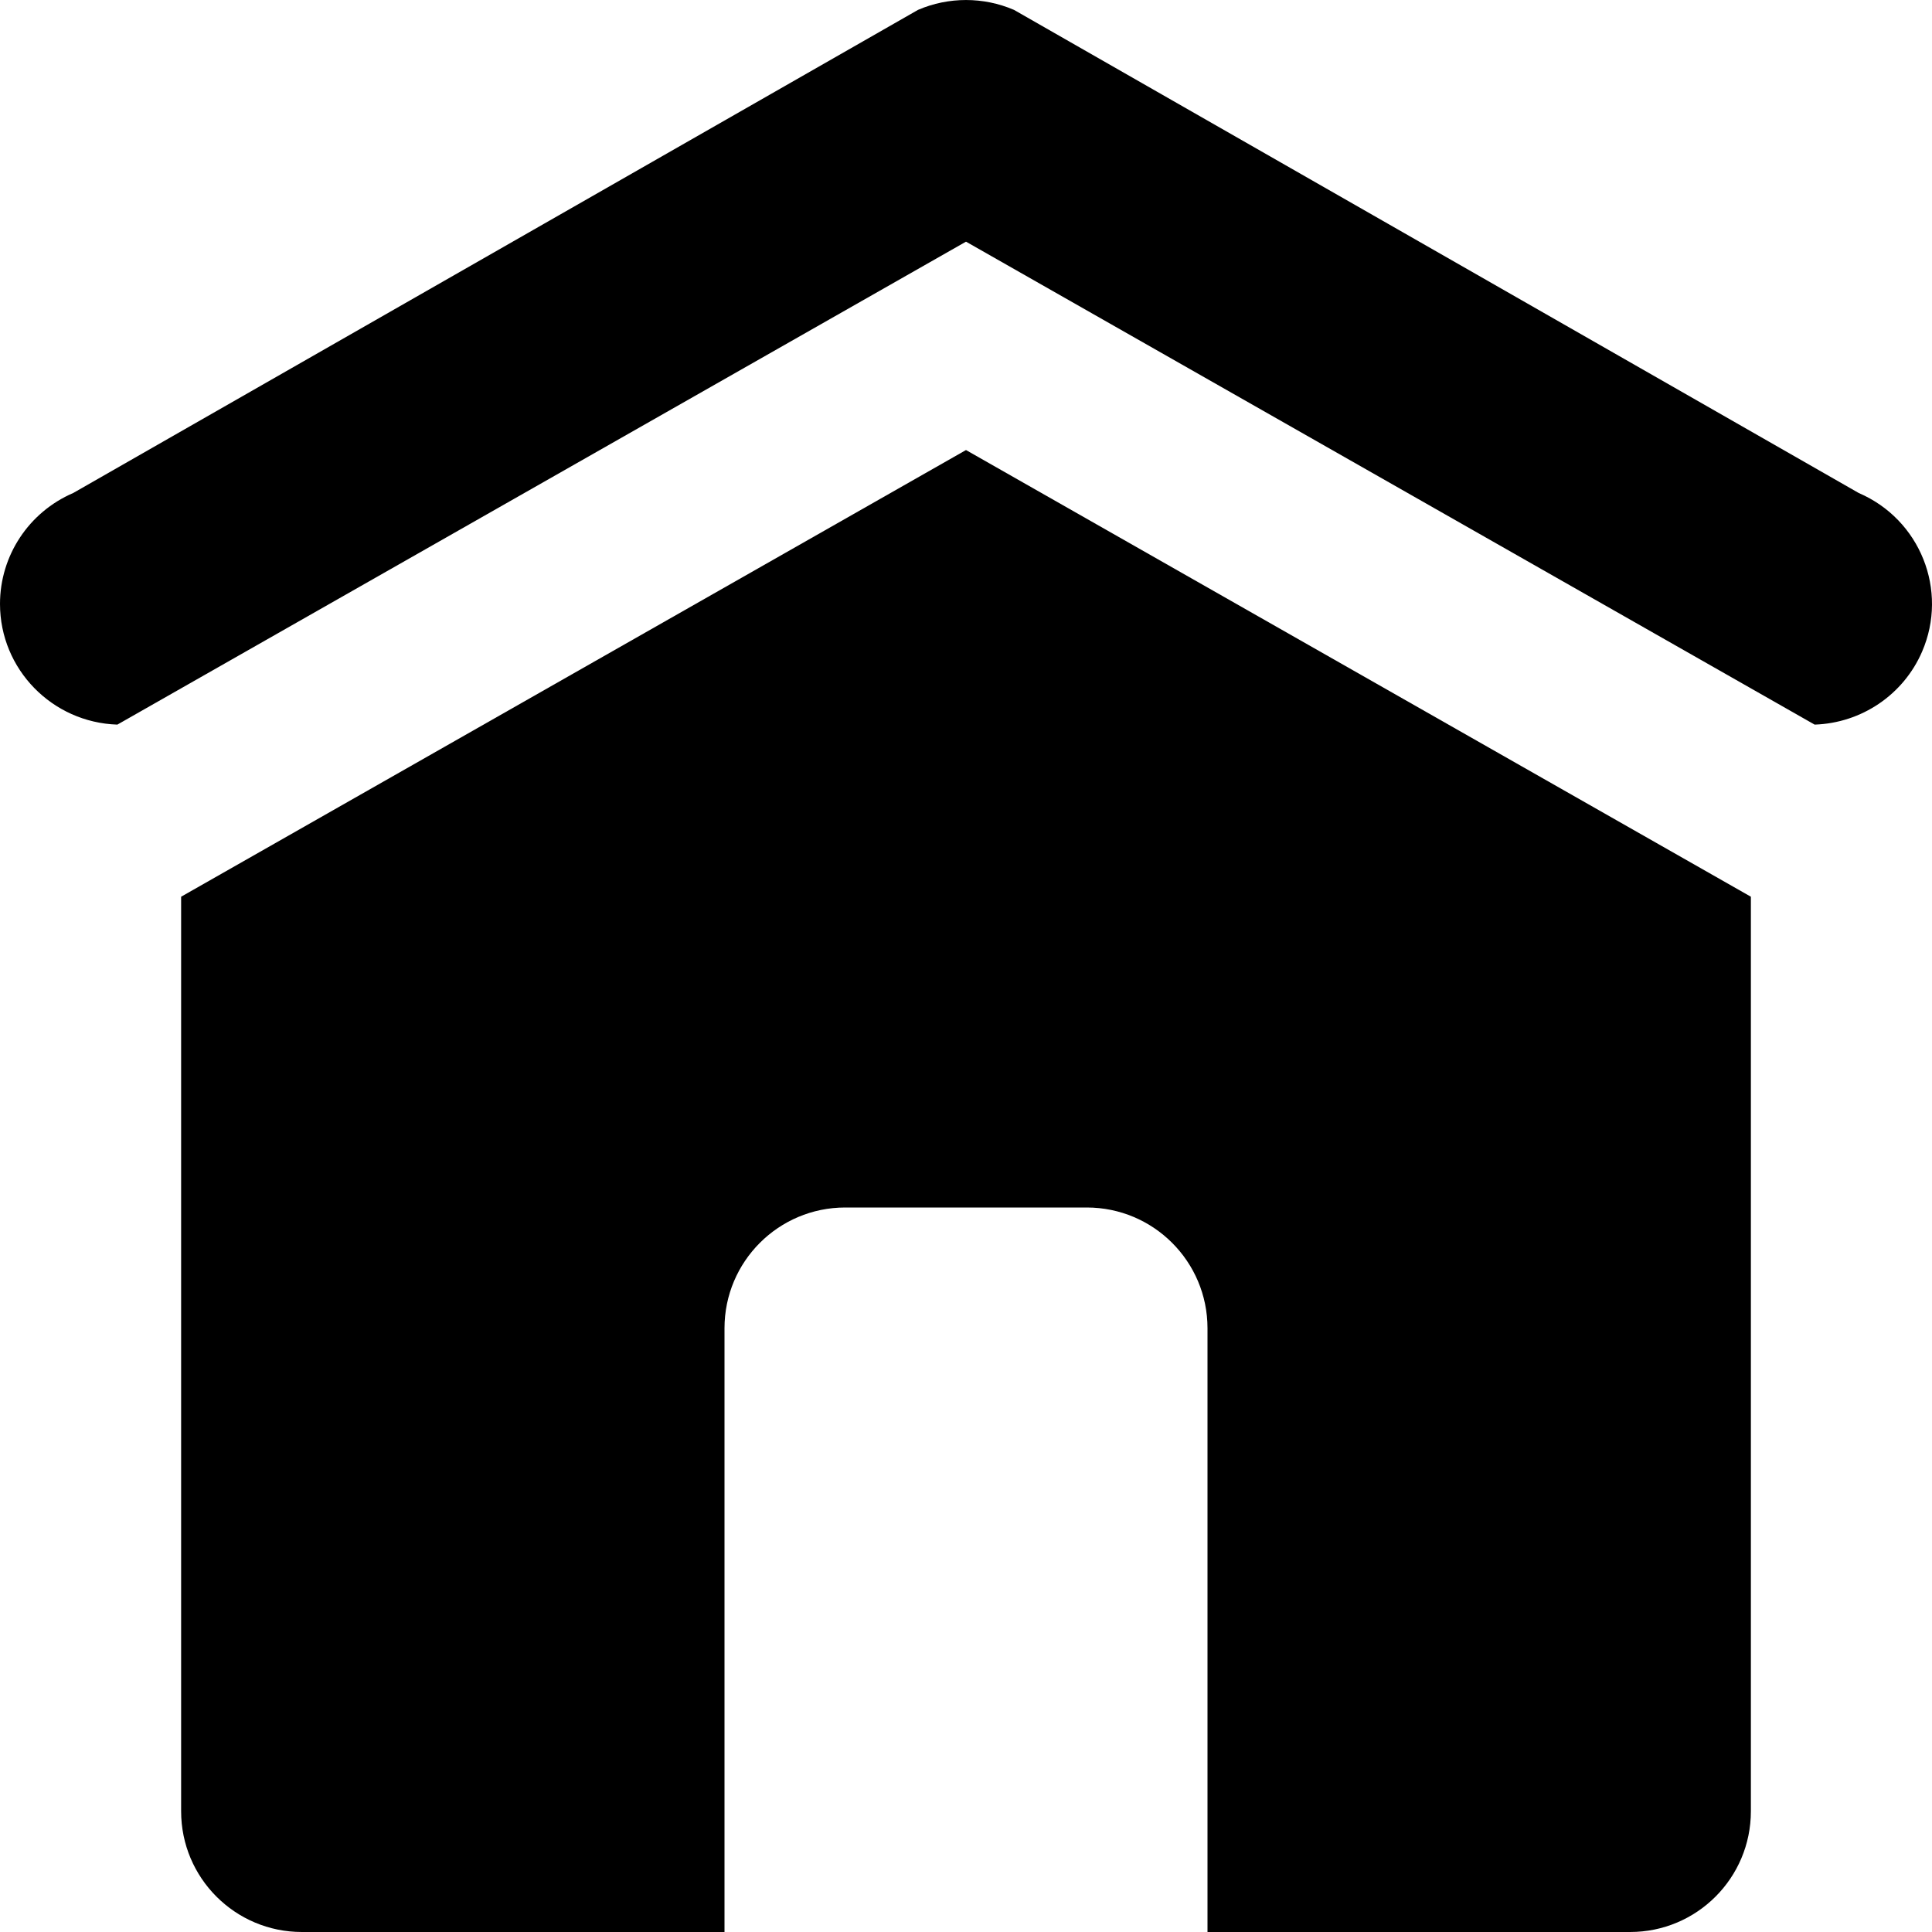
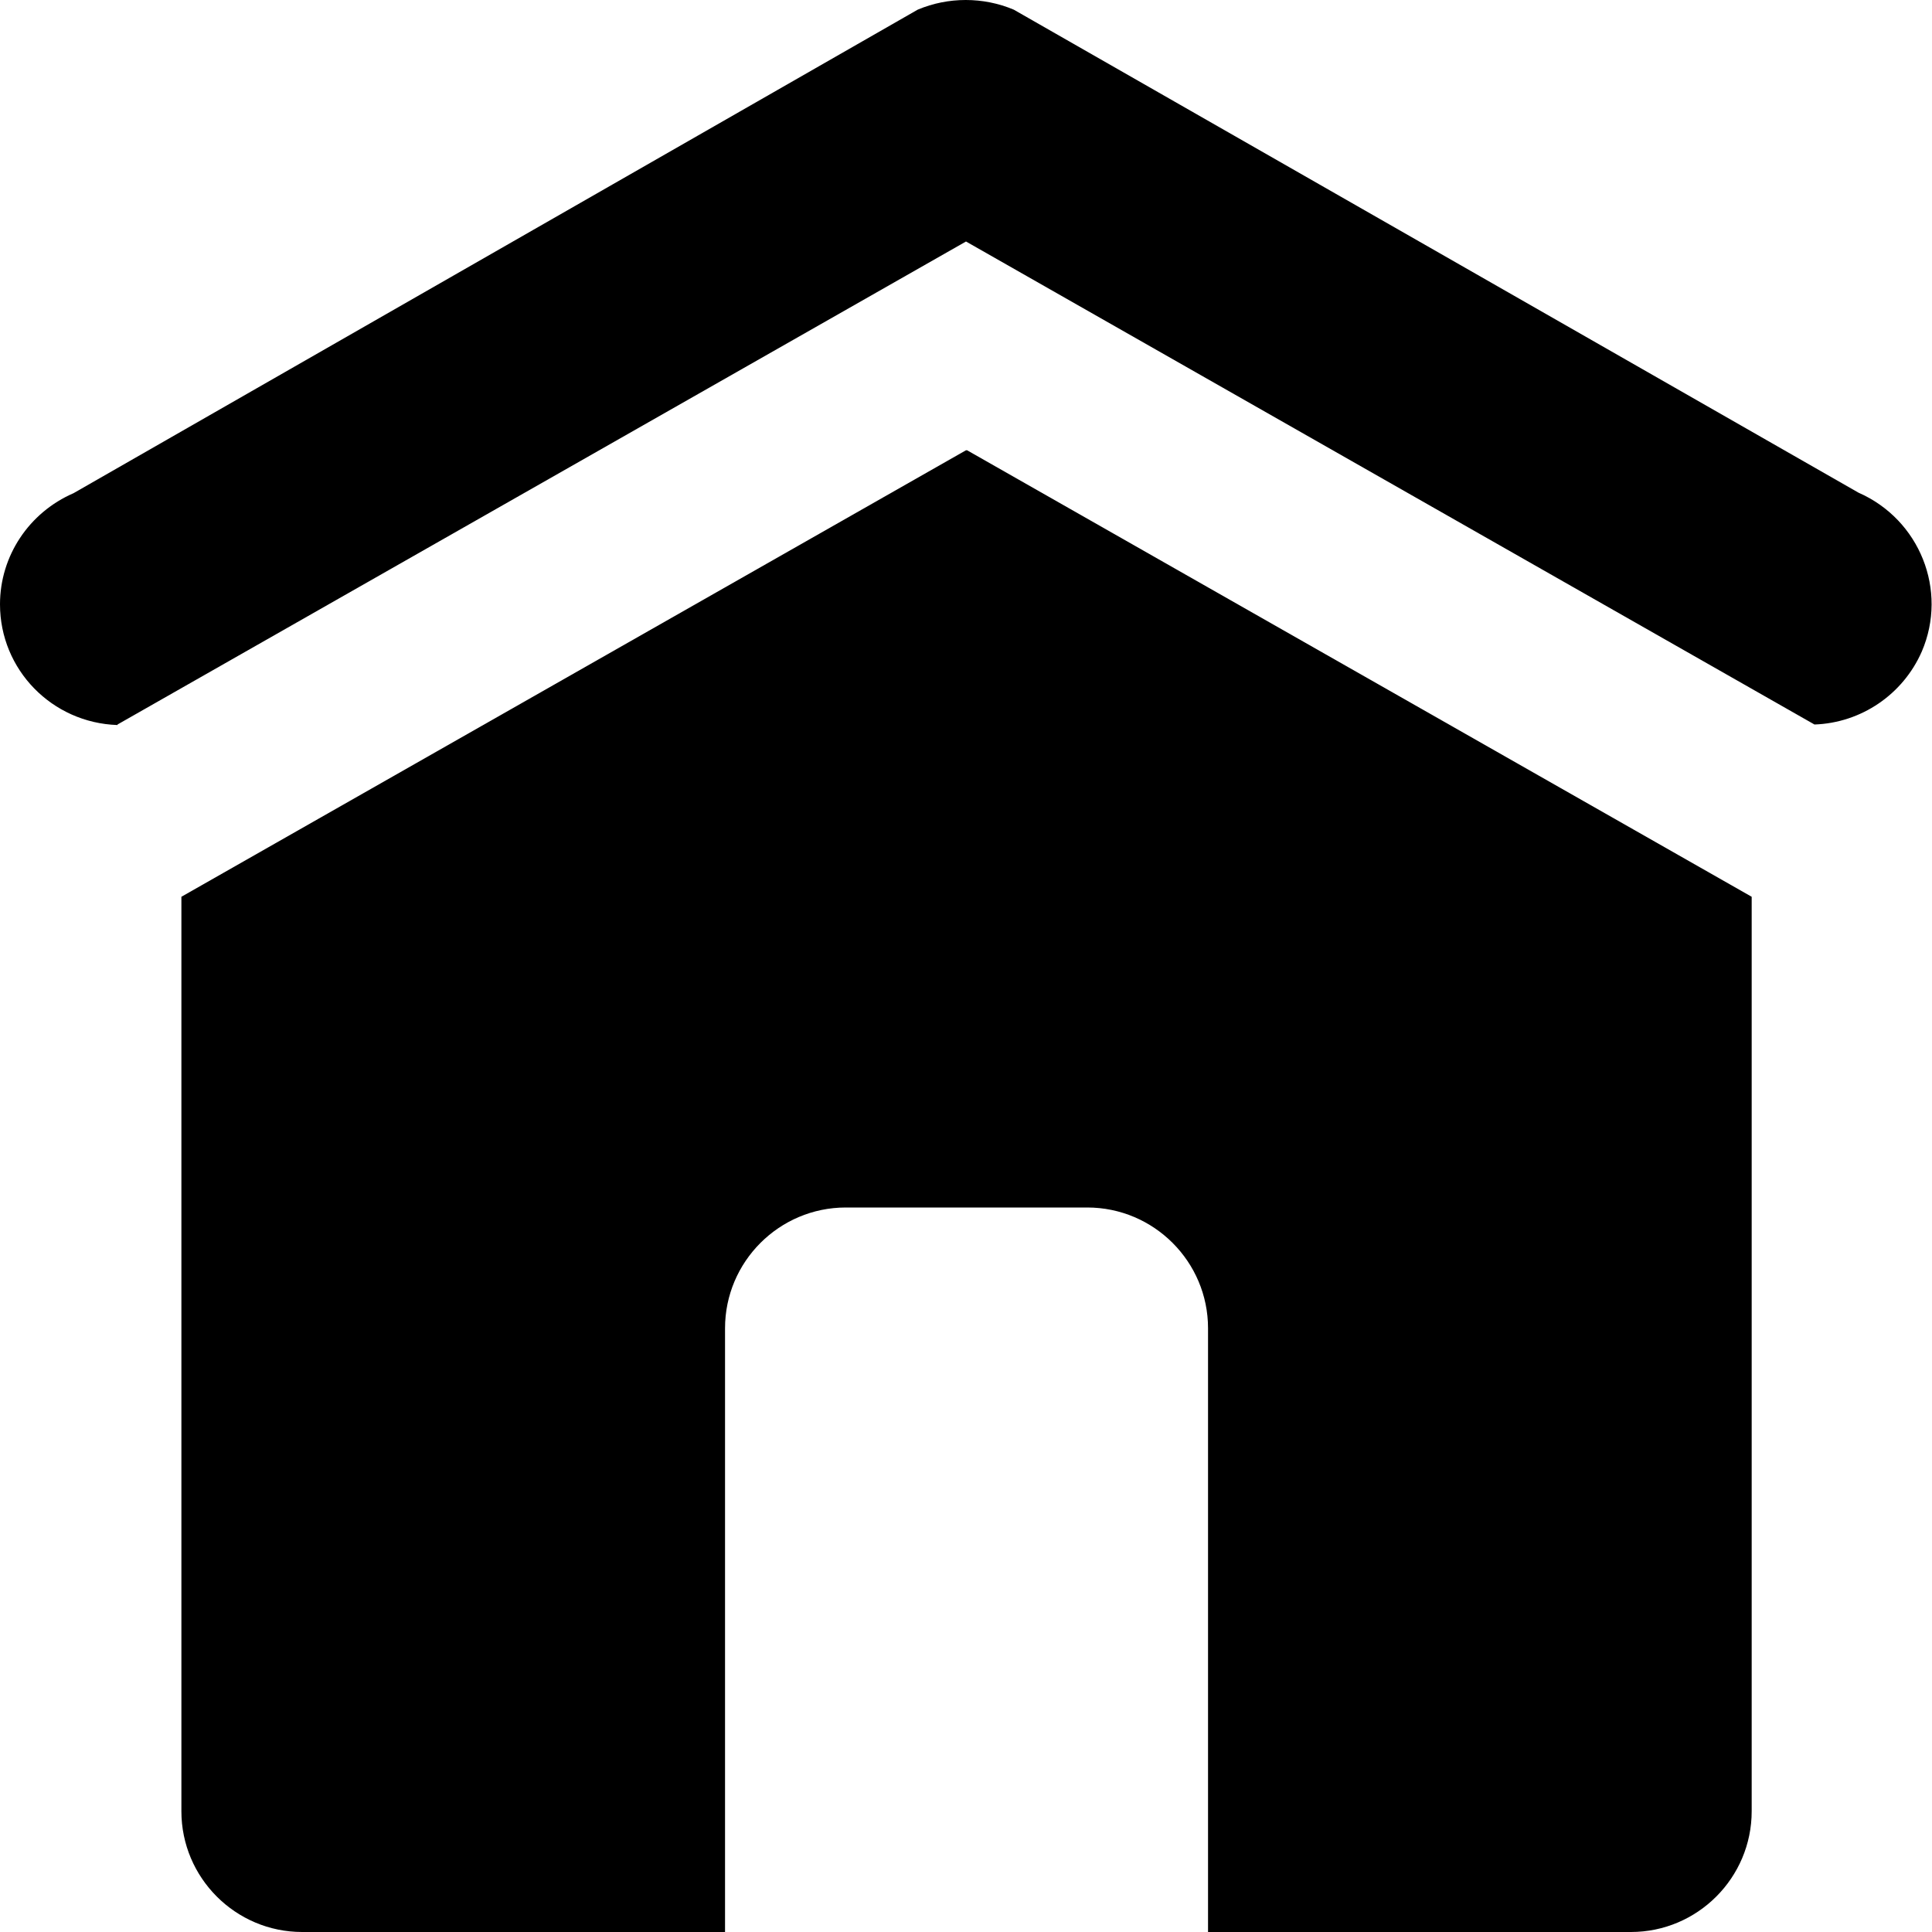
- <svg xmlns="http://www.w3.org/2000/svg" width="36" height="36" viewBox="0 0 36 36" fill="none">
-   <path d="M2.187 13.502L18 4.503L33.813 13.502C34.686 13.473 35.468 12.946 35.815 12.143C36.309 11.002 35.78 9.678 34.634 9.186L18.894 0.184C18.323 -0.061 17.676 -0.061 17.106 0.184L1.365 9.186C0.537 9.542 0 10.354 0 11.253C0 12.471 0.973 13.463 2.187 13.502Z" fill="black" />
-   <path d="M18 8.386L3.375 16.709V33.75C3.375 34.993 4.382 36 5.625 36H13.5V24.75C13.5 23.507 14.507 22.5 15.75 22.5H20.25C21.493 22.5 22.5 23.507 22.5 24.75V36H30.375C31.618 36 32.625 34.993 32.625 33.75V16.709L18 8.386Z" fill="black" />
+ <svg xmlns="http://www.w3.org/2000/svg" id="Layer_1" viewBox="0 0 36 36">
+   <path d="M2.19,13.5l15.81-9,15.81,9c.87-.03,1.65-.56,2-1.36.49-1.14-.04-2.46-1.18-2.96L18.89.18c-.57-.24-1.22-.24-1.79,0L1.37,9.19c-.83.36-1.37,1.17-1.37,2.07,0,1.22.97,2.21,2.19,2.25Z" />
+   <path d="M18,8.39L3.38,16.71v17.04c0,1.24,1.01,2.25,2.25,2.25h7.88v-11.25c0-1.24,1.01-2.25,2.25-2.25h4.5c1.24,0,2.25,1.01,2.25,2.25v11.25h7.88c1.24,0,2.25-1.01,2.25-2.25v-17.04l-14.62-8.32Z" />
</svg>
